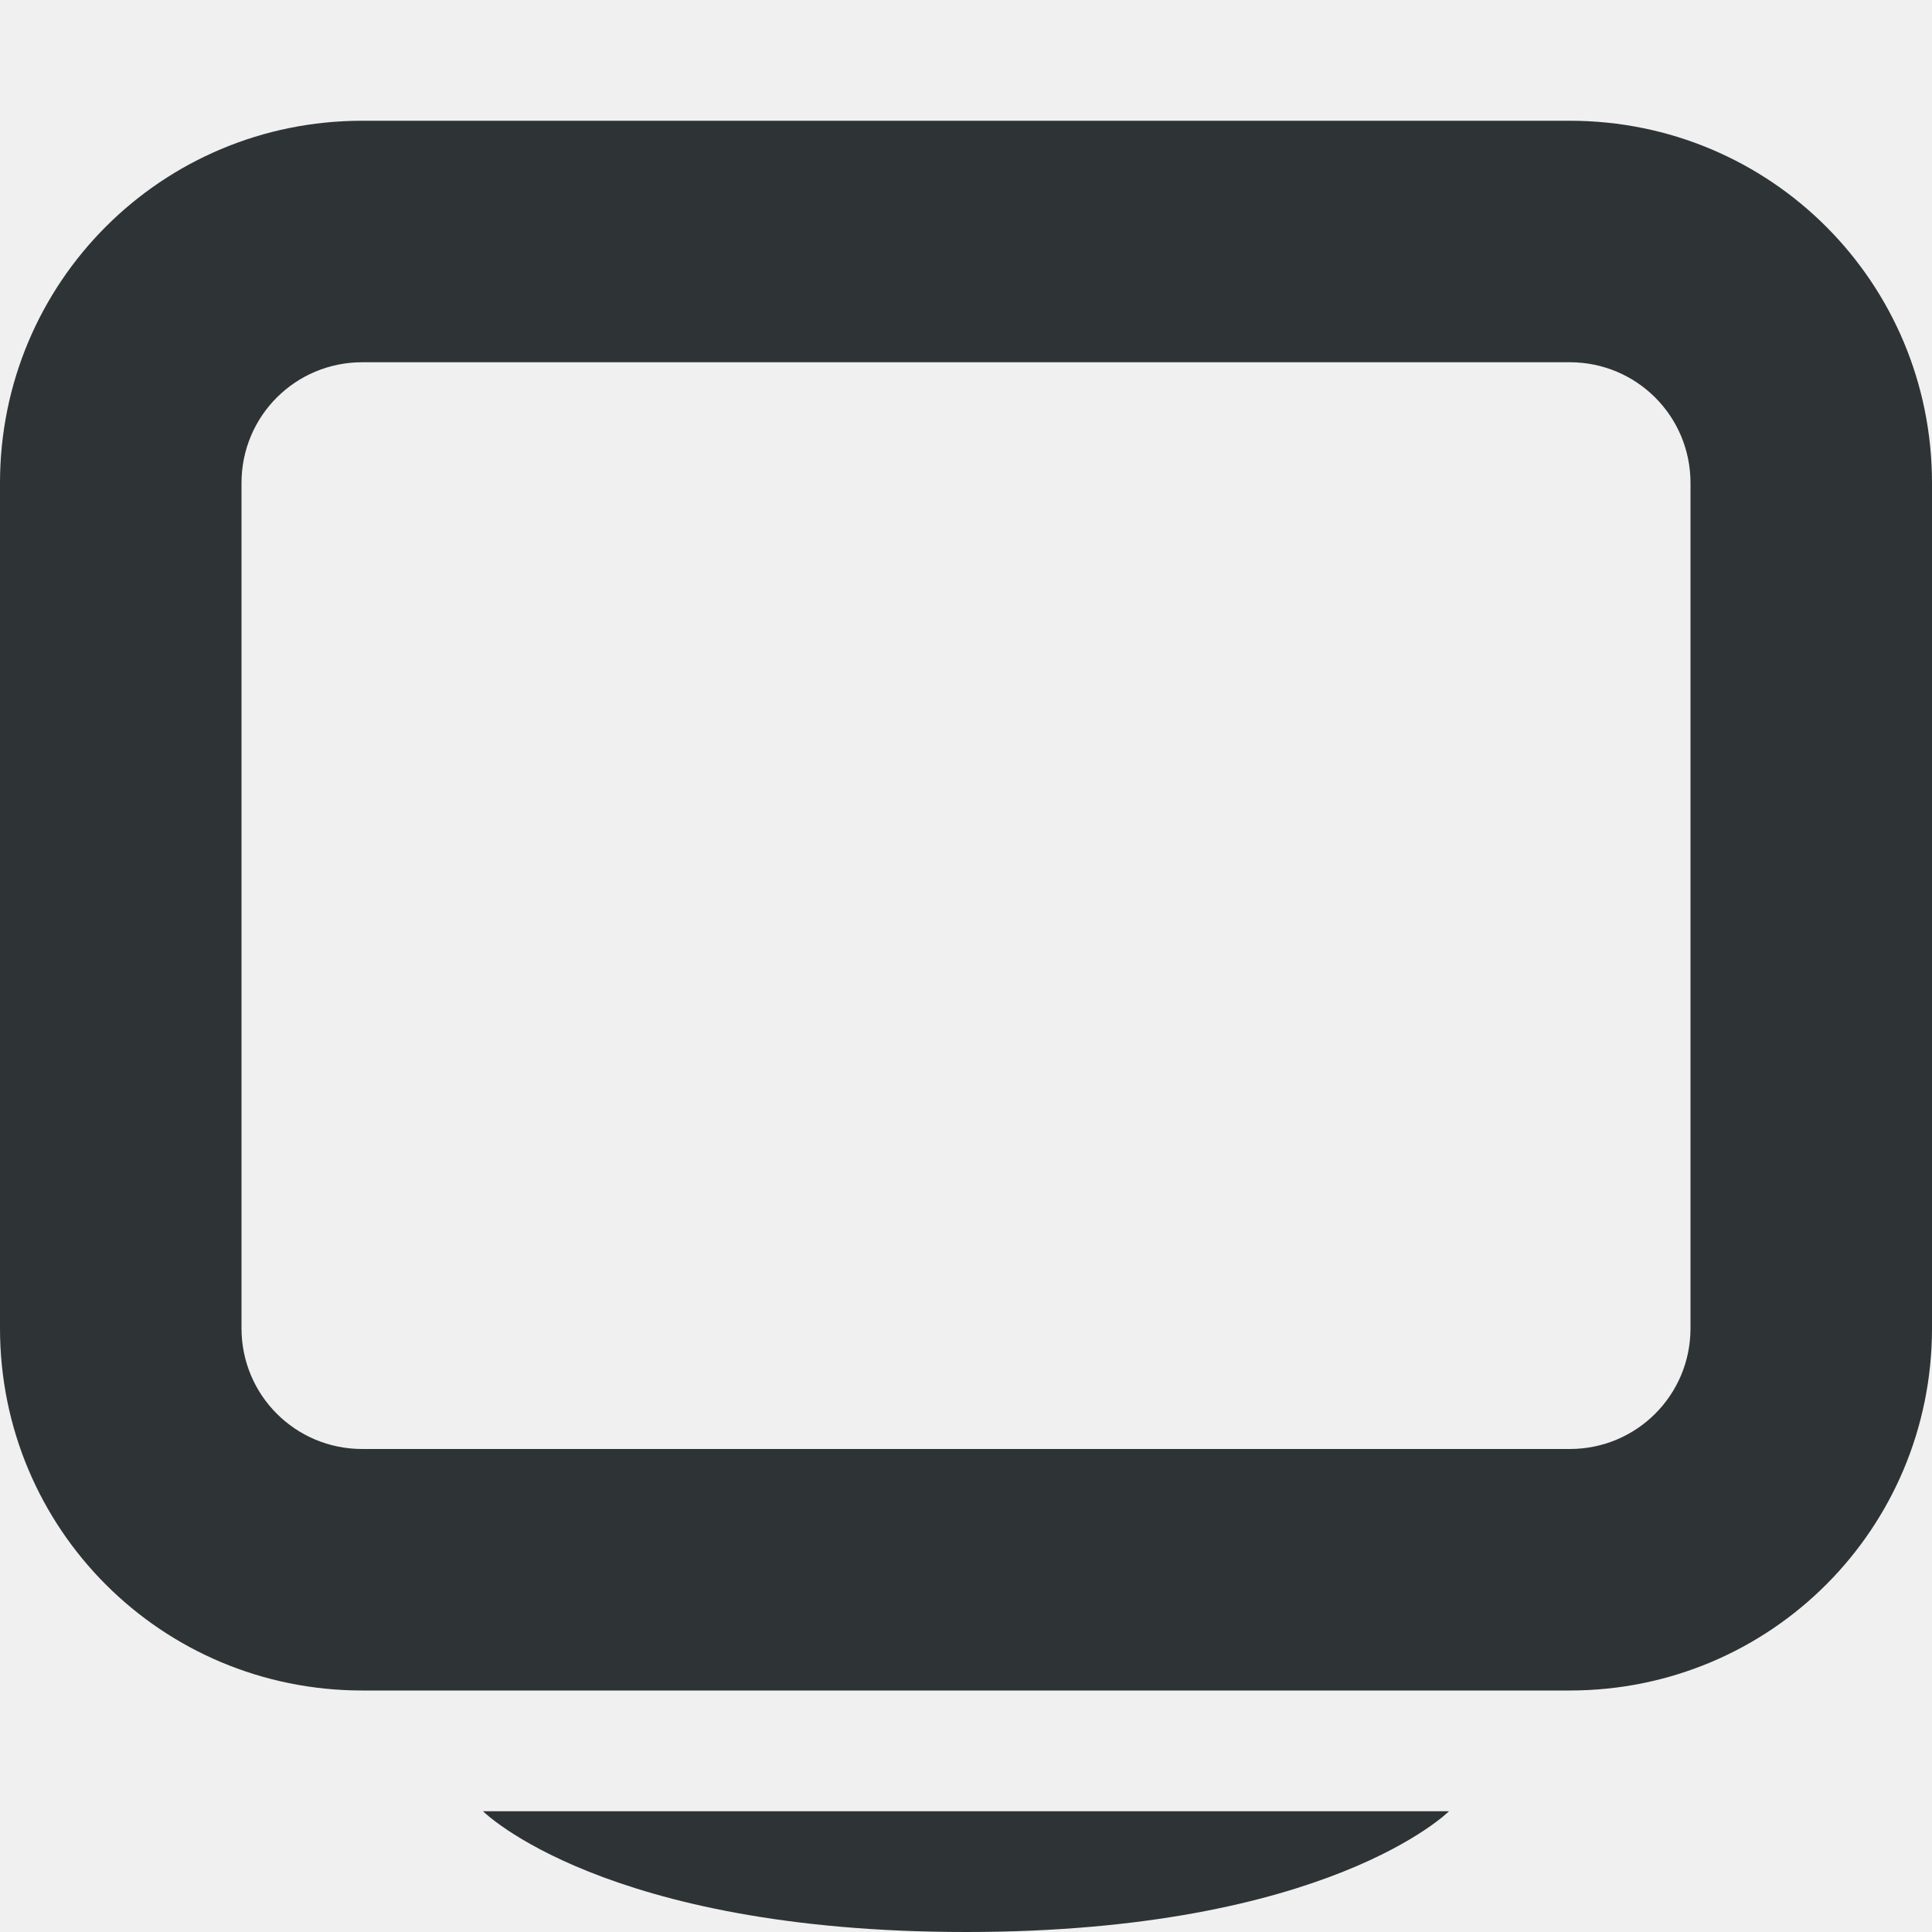
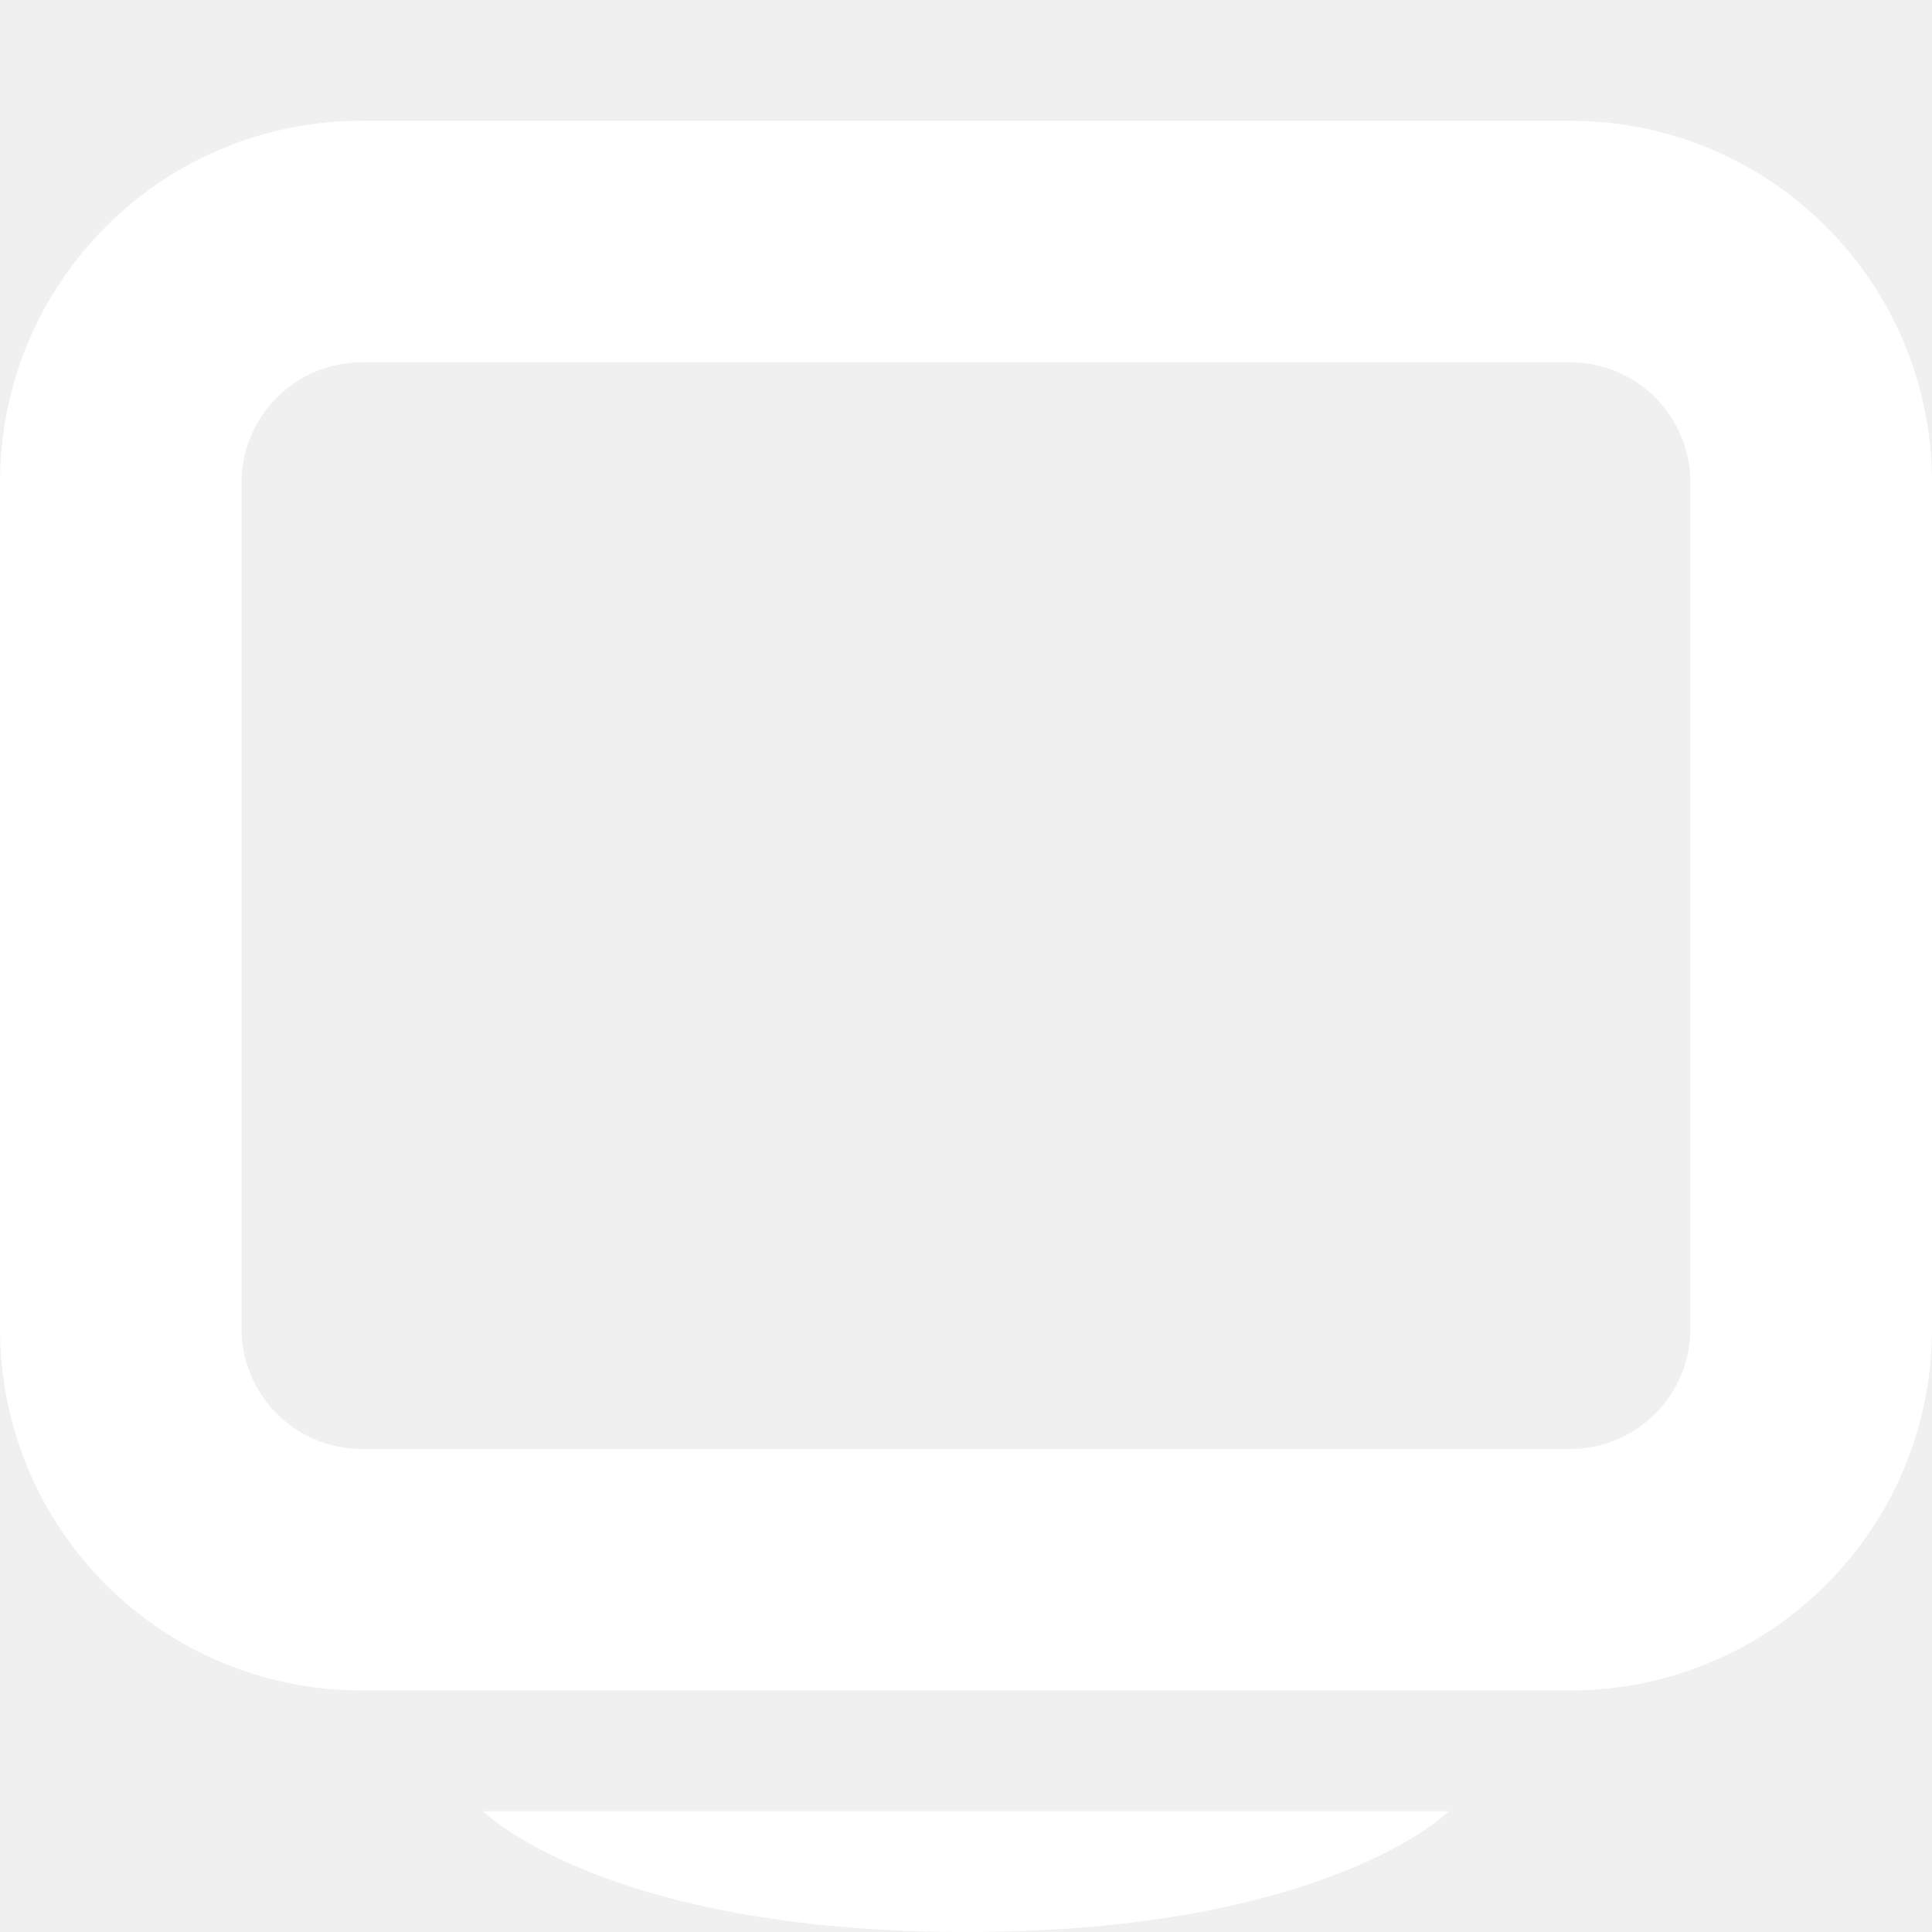
<svg xmlns="http://www.w3.org/2000/svg" width="16" height="16">
-   <g fill="#2e3436">
+   <g fill="#ffffff">
    <path d="M3 1C1.338 1 0 2.338 0 4v7c0 1.662 1.338 3 3 3h10c1.662 0 3-1.338 3-3V4c0-1.662-1.338-3-3-3zm0 2h10c.554 0 1 .446 1 1v7c0 .554-.446 1-1 1H3c-.554 0-1-.446-1-1V4c0-.554.446-1 1-1zM8 16c3 0 4-1 4-1H4s1 1 4 1z" />
  </g>
</svg>
